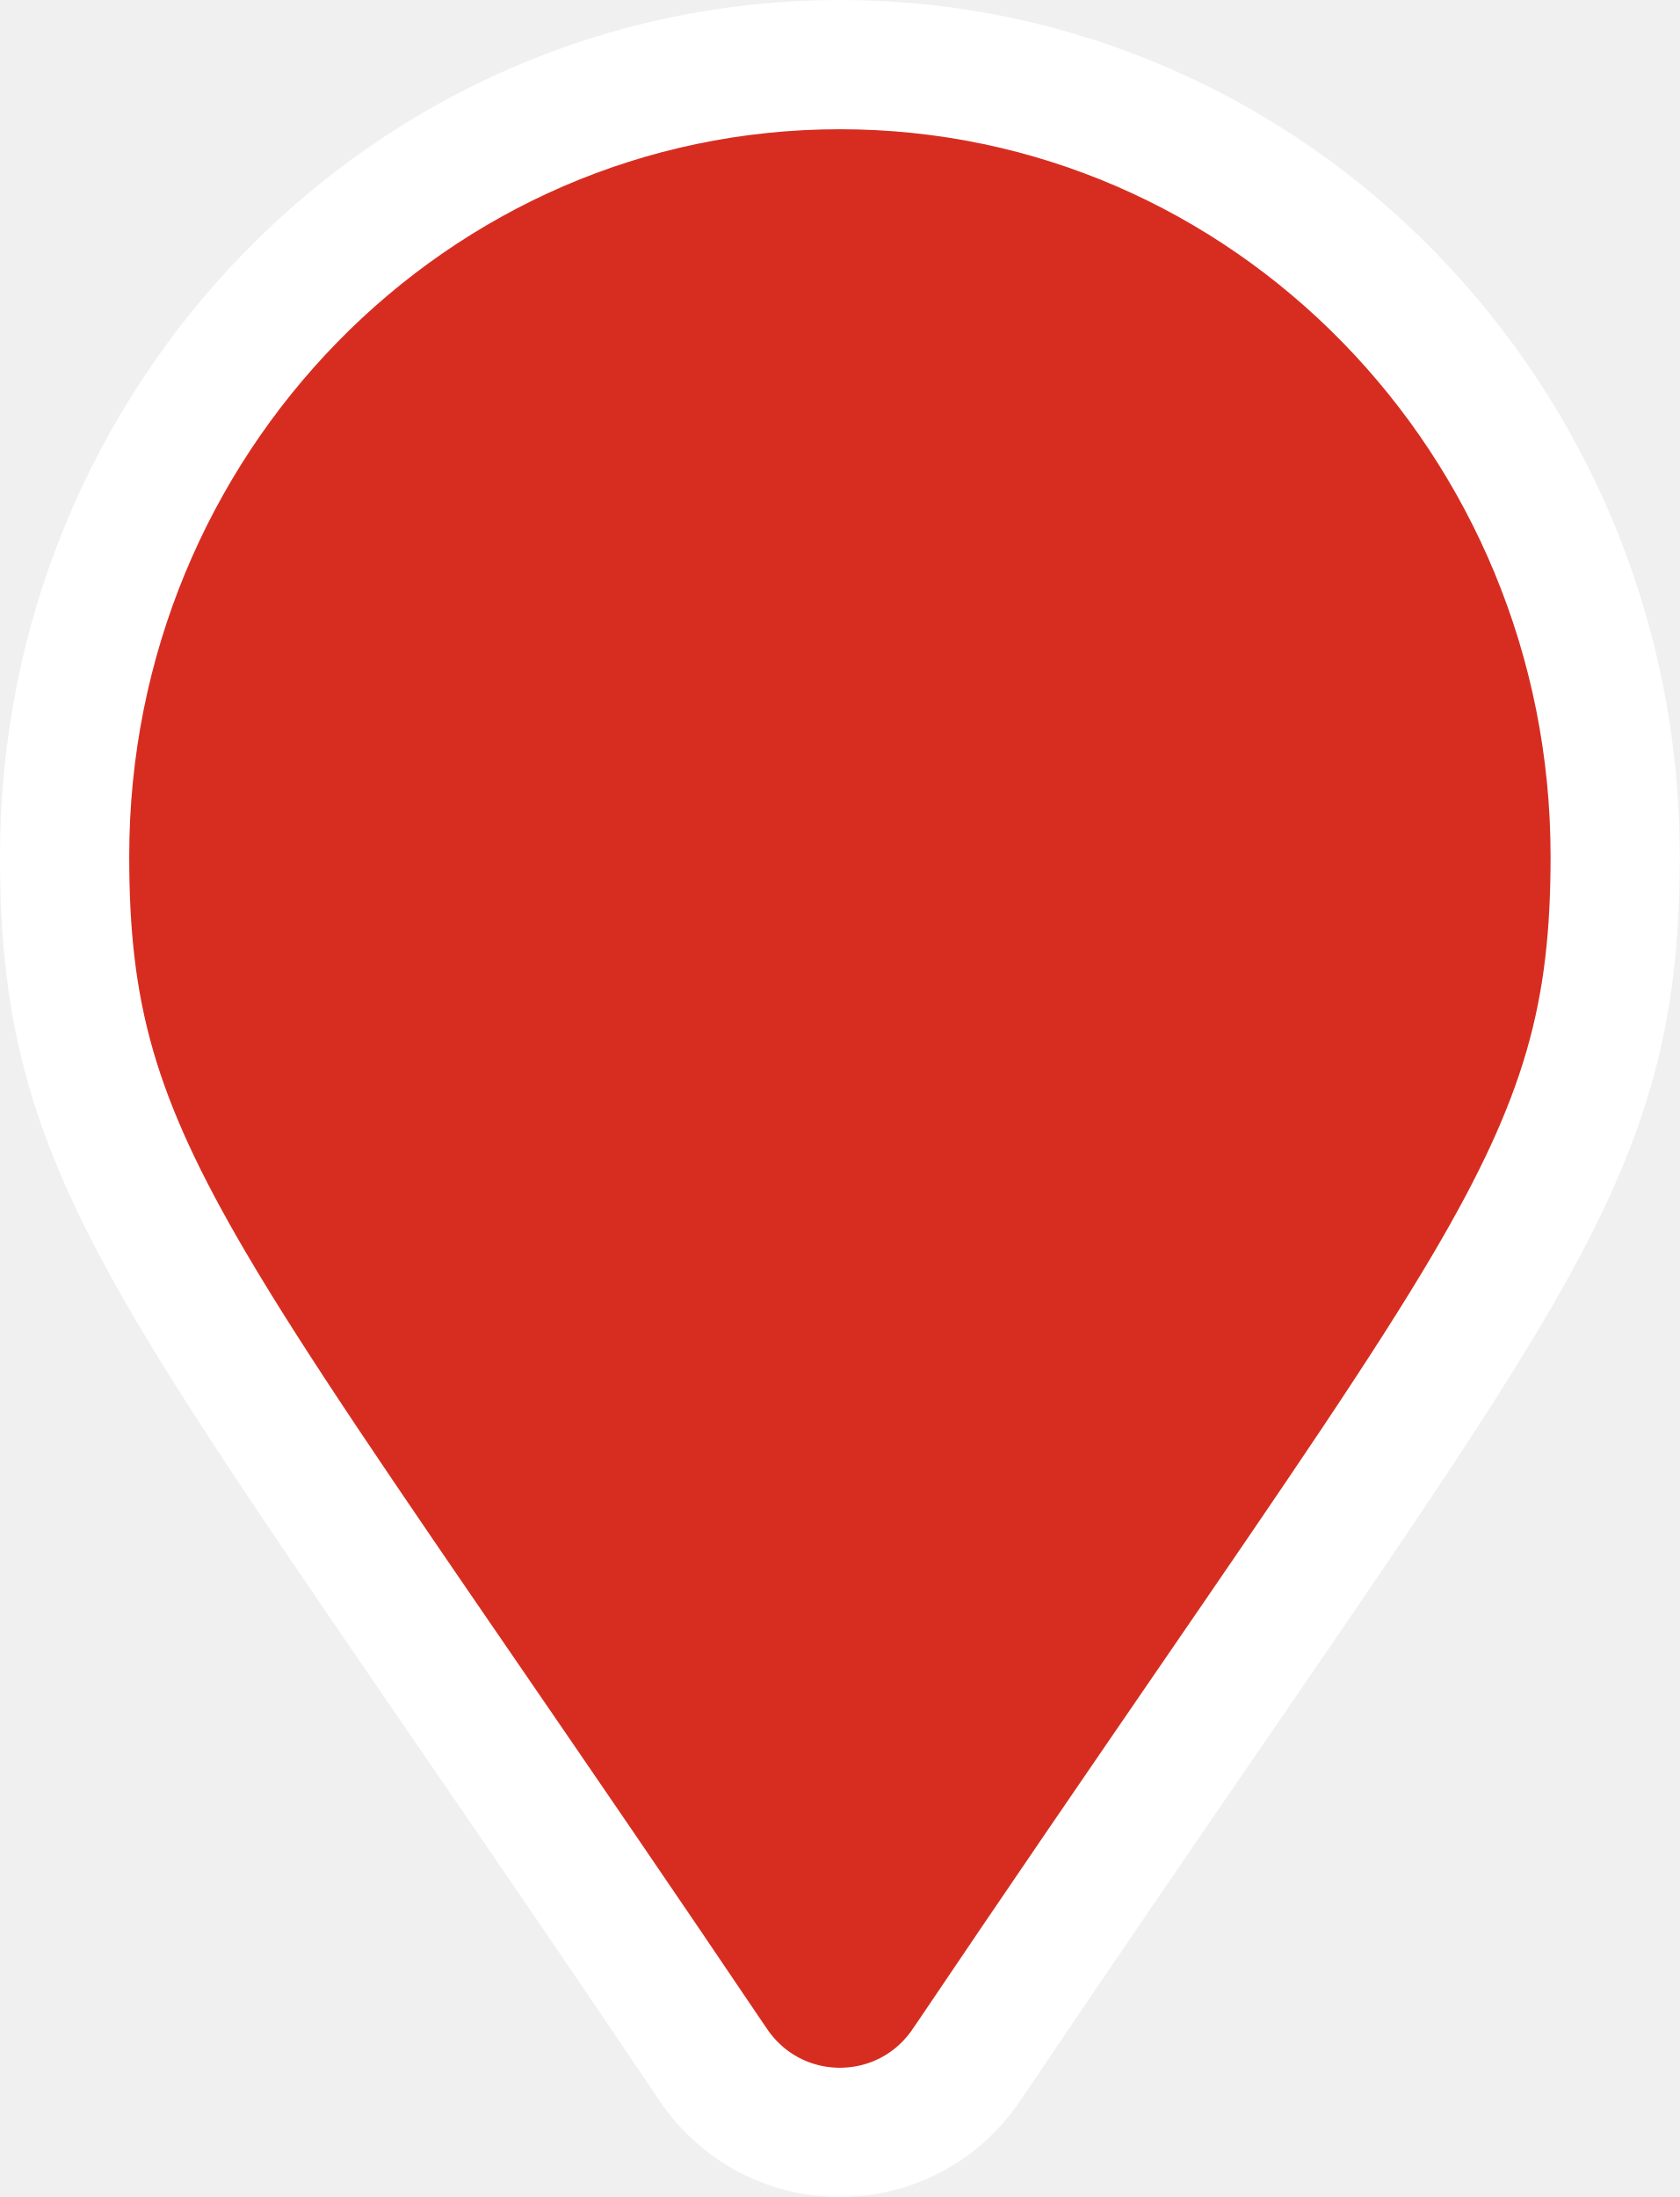
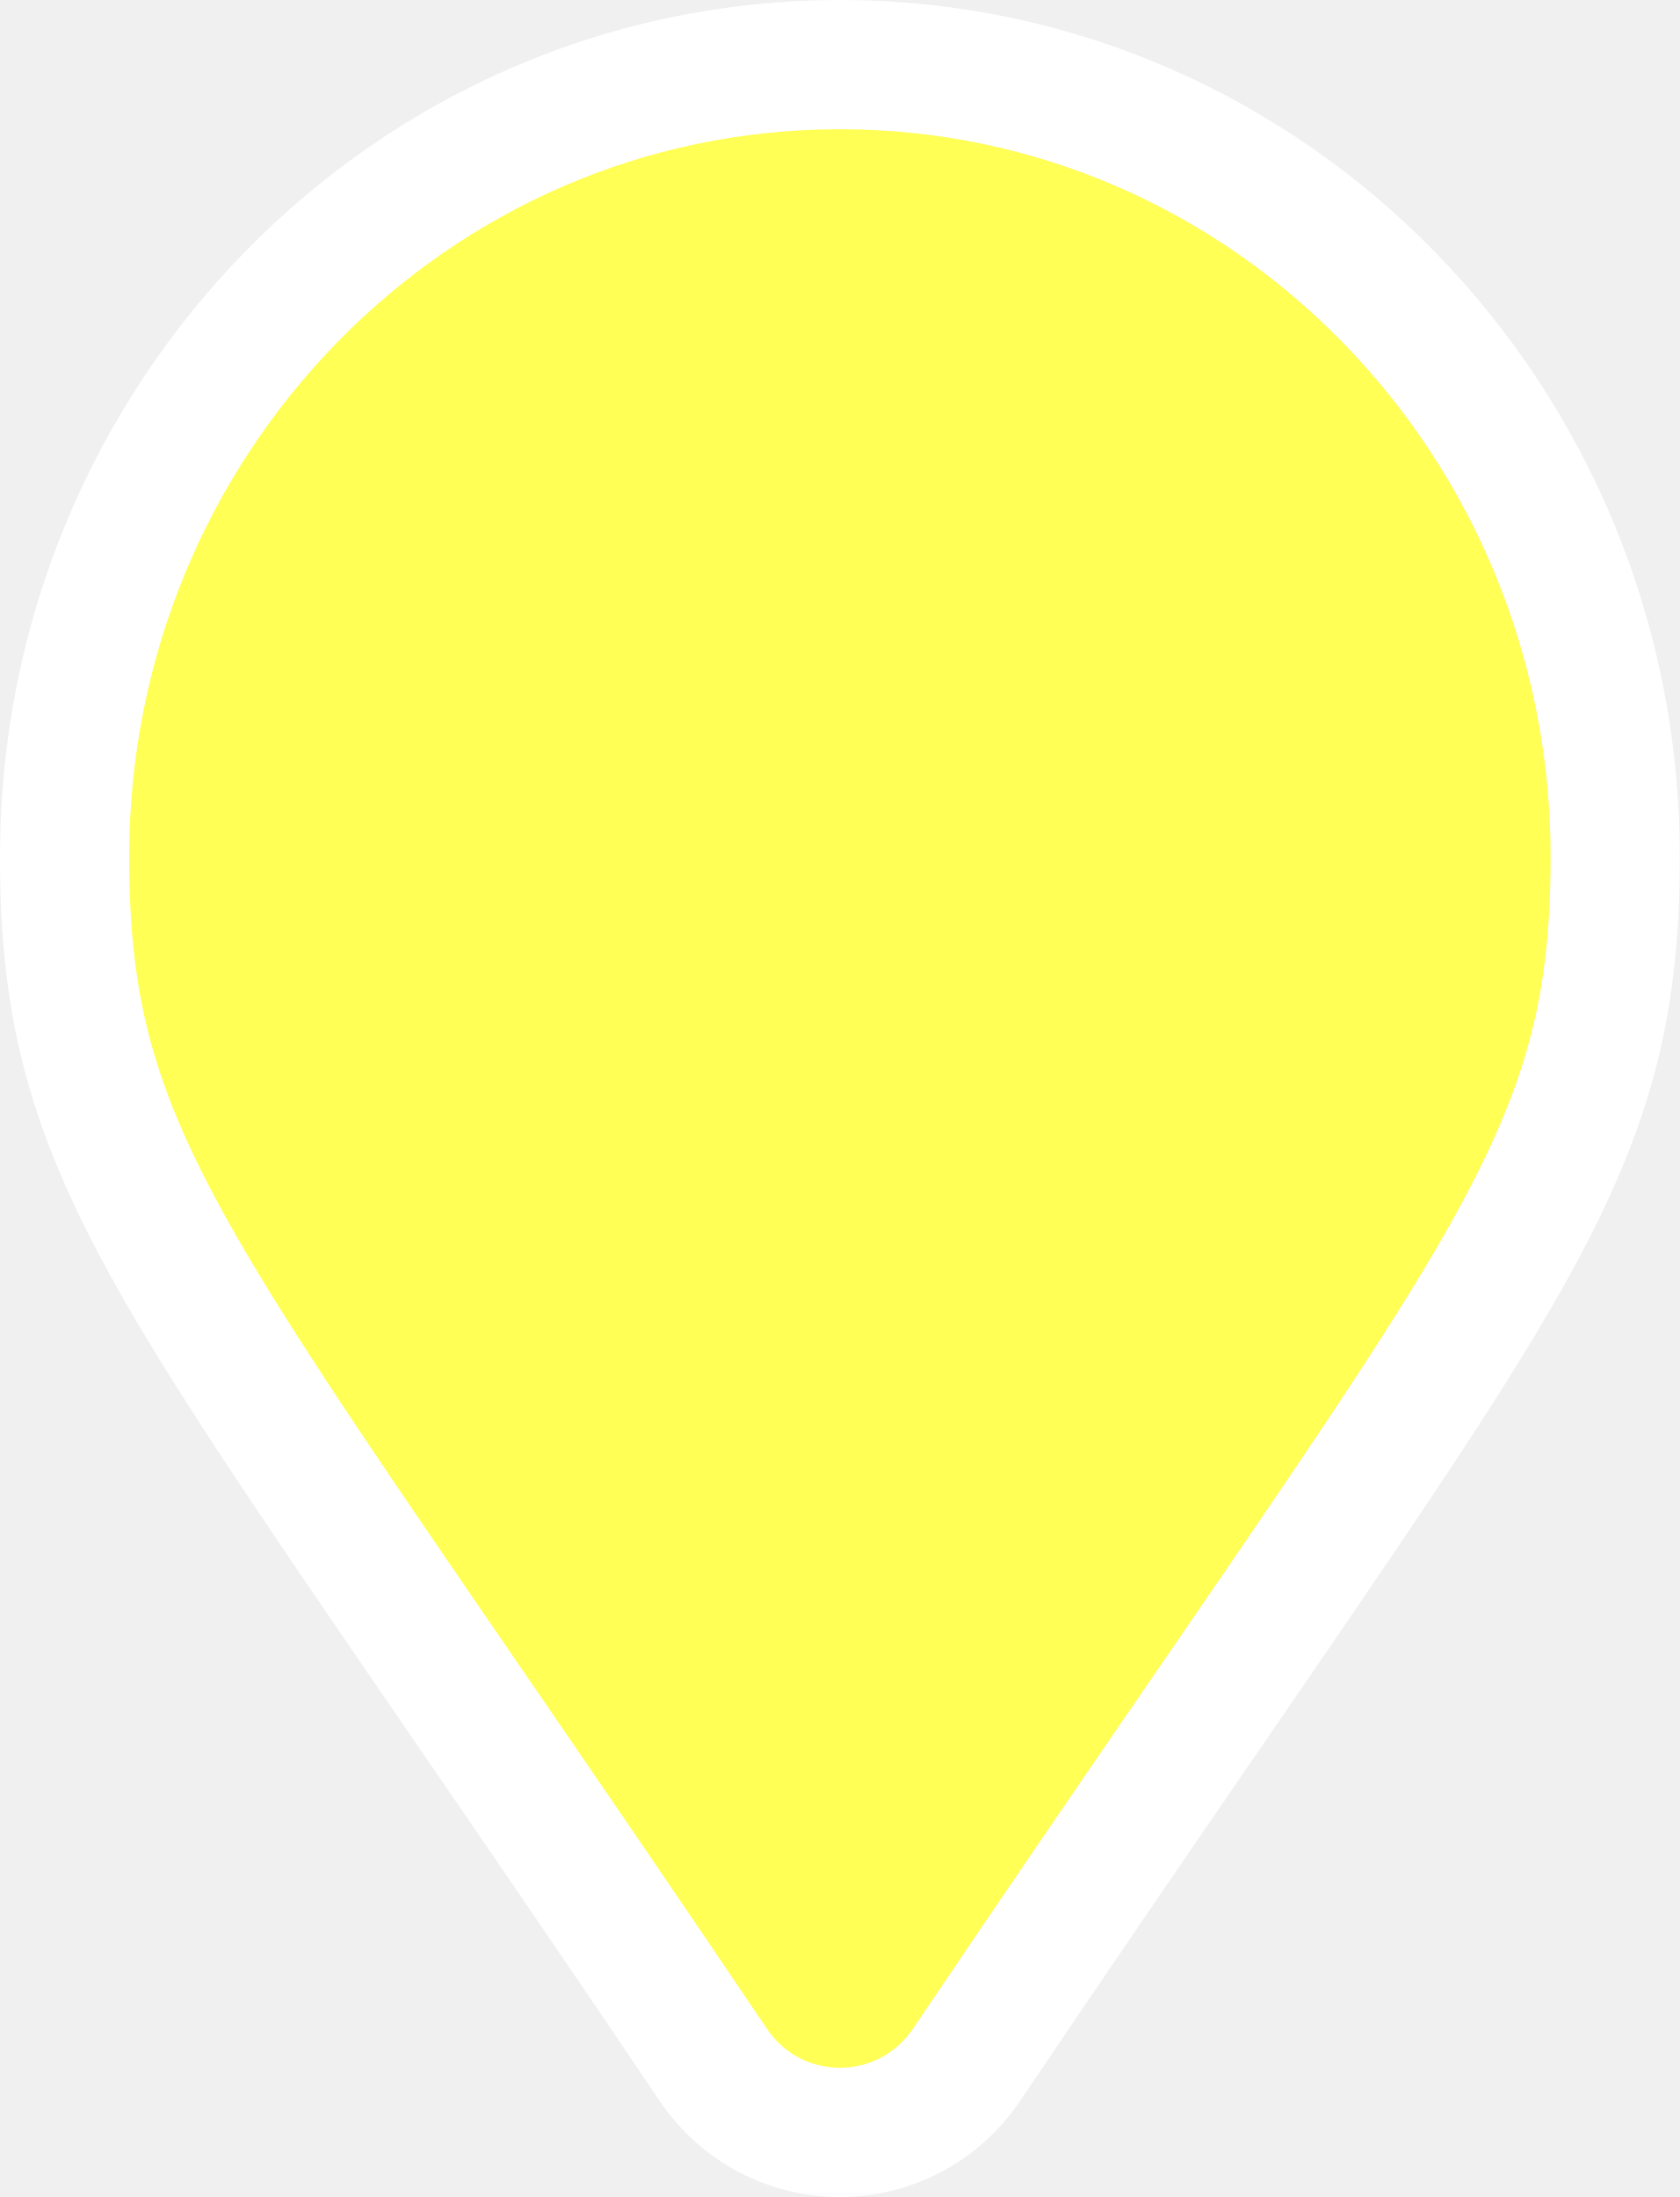
<svg xmlns="http://www.w3.org/2000/svg" width="26" height="34" viewBox="0 0 26 34" fill="none">
-   <path d="M11.04 31.954L11.041 31.955C11.984 33.348 14.016 33.348 14.959 31.955L14.96 31.954C16.42 29.788 17.679 27.954 18.759 26.38C20.733 23.504 22.113 21.493 23.049 19.902C23.785 18.65 24.282 17.601 24.589 16.541C24.898 15.474 25 14.445 25 13.25C25 6.506 19.648 1 13 1C6.351 1 1 6.506 1 13.25C1 14.445 1.102 15.474 1.411 16.541C1.718 17.601 2.215 18.65 2.951 19.902C3.886 21.493 5.267 23.504 7.241 26.38C8.321 27.954 9.58 29.788 11.04 31.954Z" fill="#D72D20" stroke="white" stroke-width="2" />
+   <path d="M11.04 31.954L11.041 31.955C11.984 33.348 14.016 33.348 14.959 31.955L14.96 31.954C16.42 29.788 17.679 27.954 18.759 26.38C20.733 23.504 22.113 21.493 23.049 19.902C23.785 18.65 24.282 17.601 24.589 16.541C24.898 15.474 25 14.445 25 13.25C25 6.506 19.648 1 13 1C6.351 1 1 6.506 1 13.25C1 14.445 1.102 15.474 1.411 16.541C1.718 17.601 2.215 18.65 2.951 19.902C3.886 21.493 5.267 23.504 7.241 26.38C8.321 27.954 9.58 29.788 11.04 31.954Z" fill="#FFFF55" stroke="white" stroke-width="2" />
</svg>
